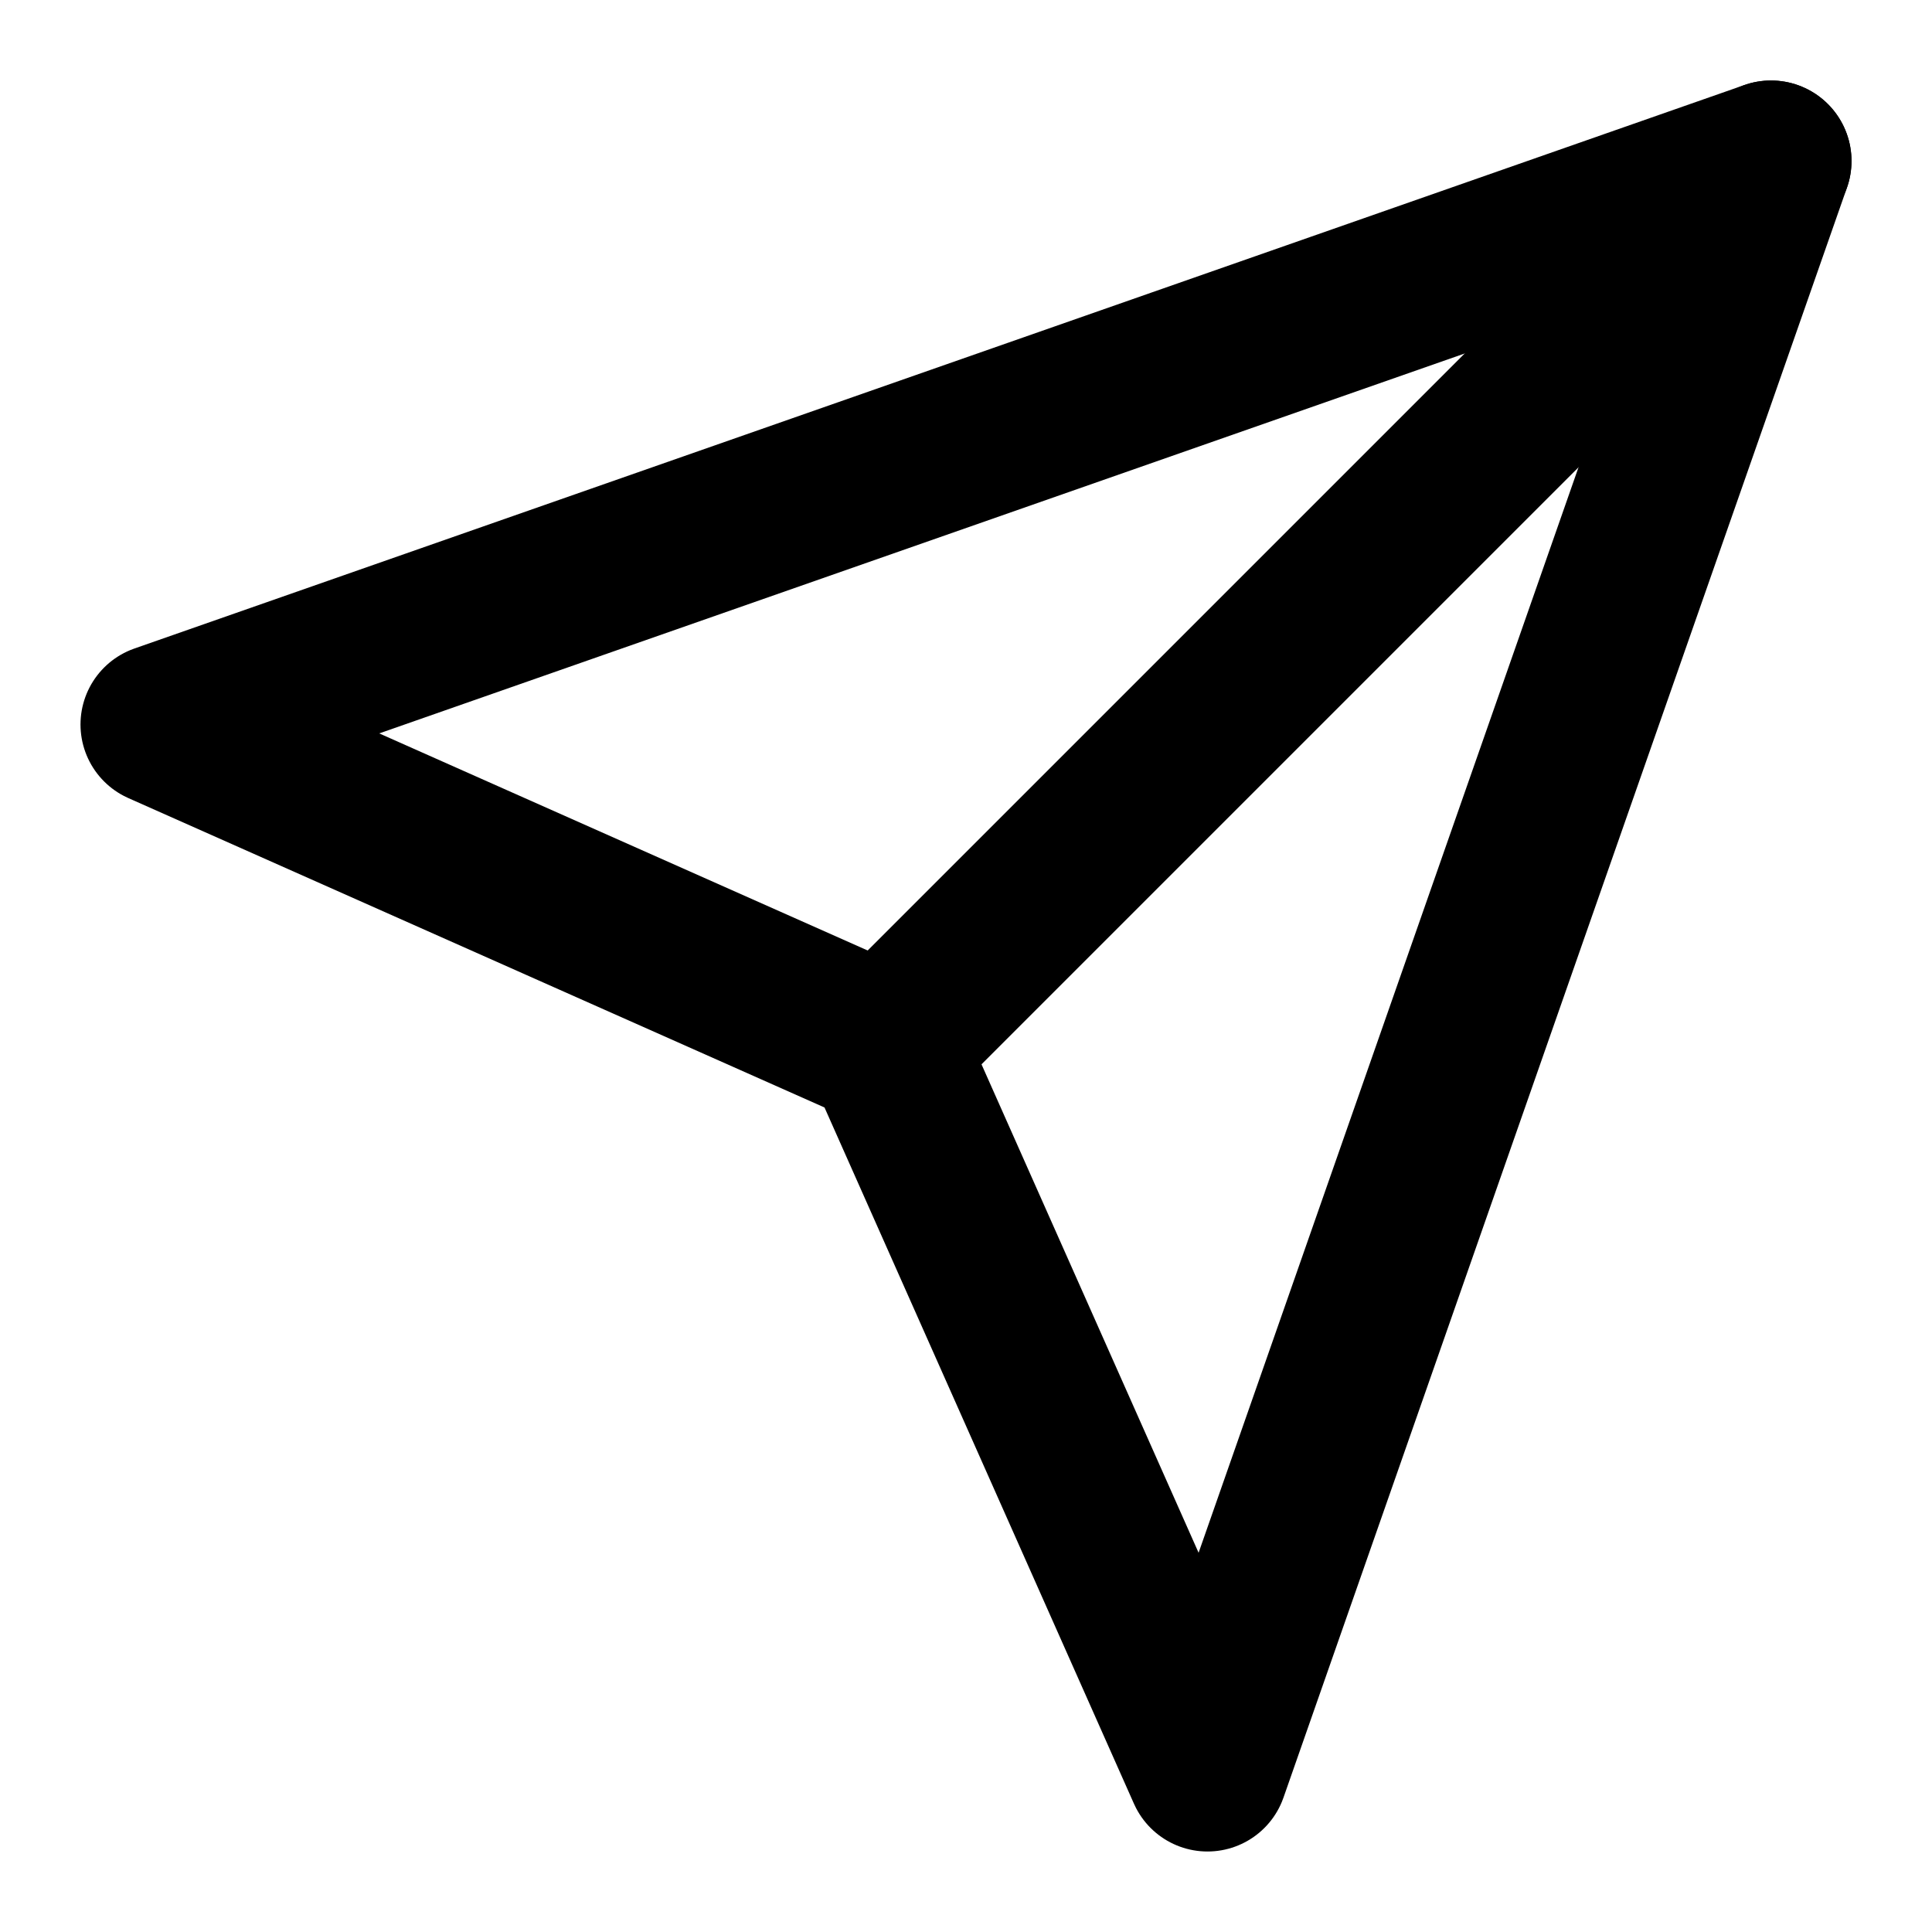
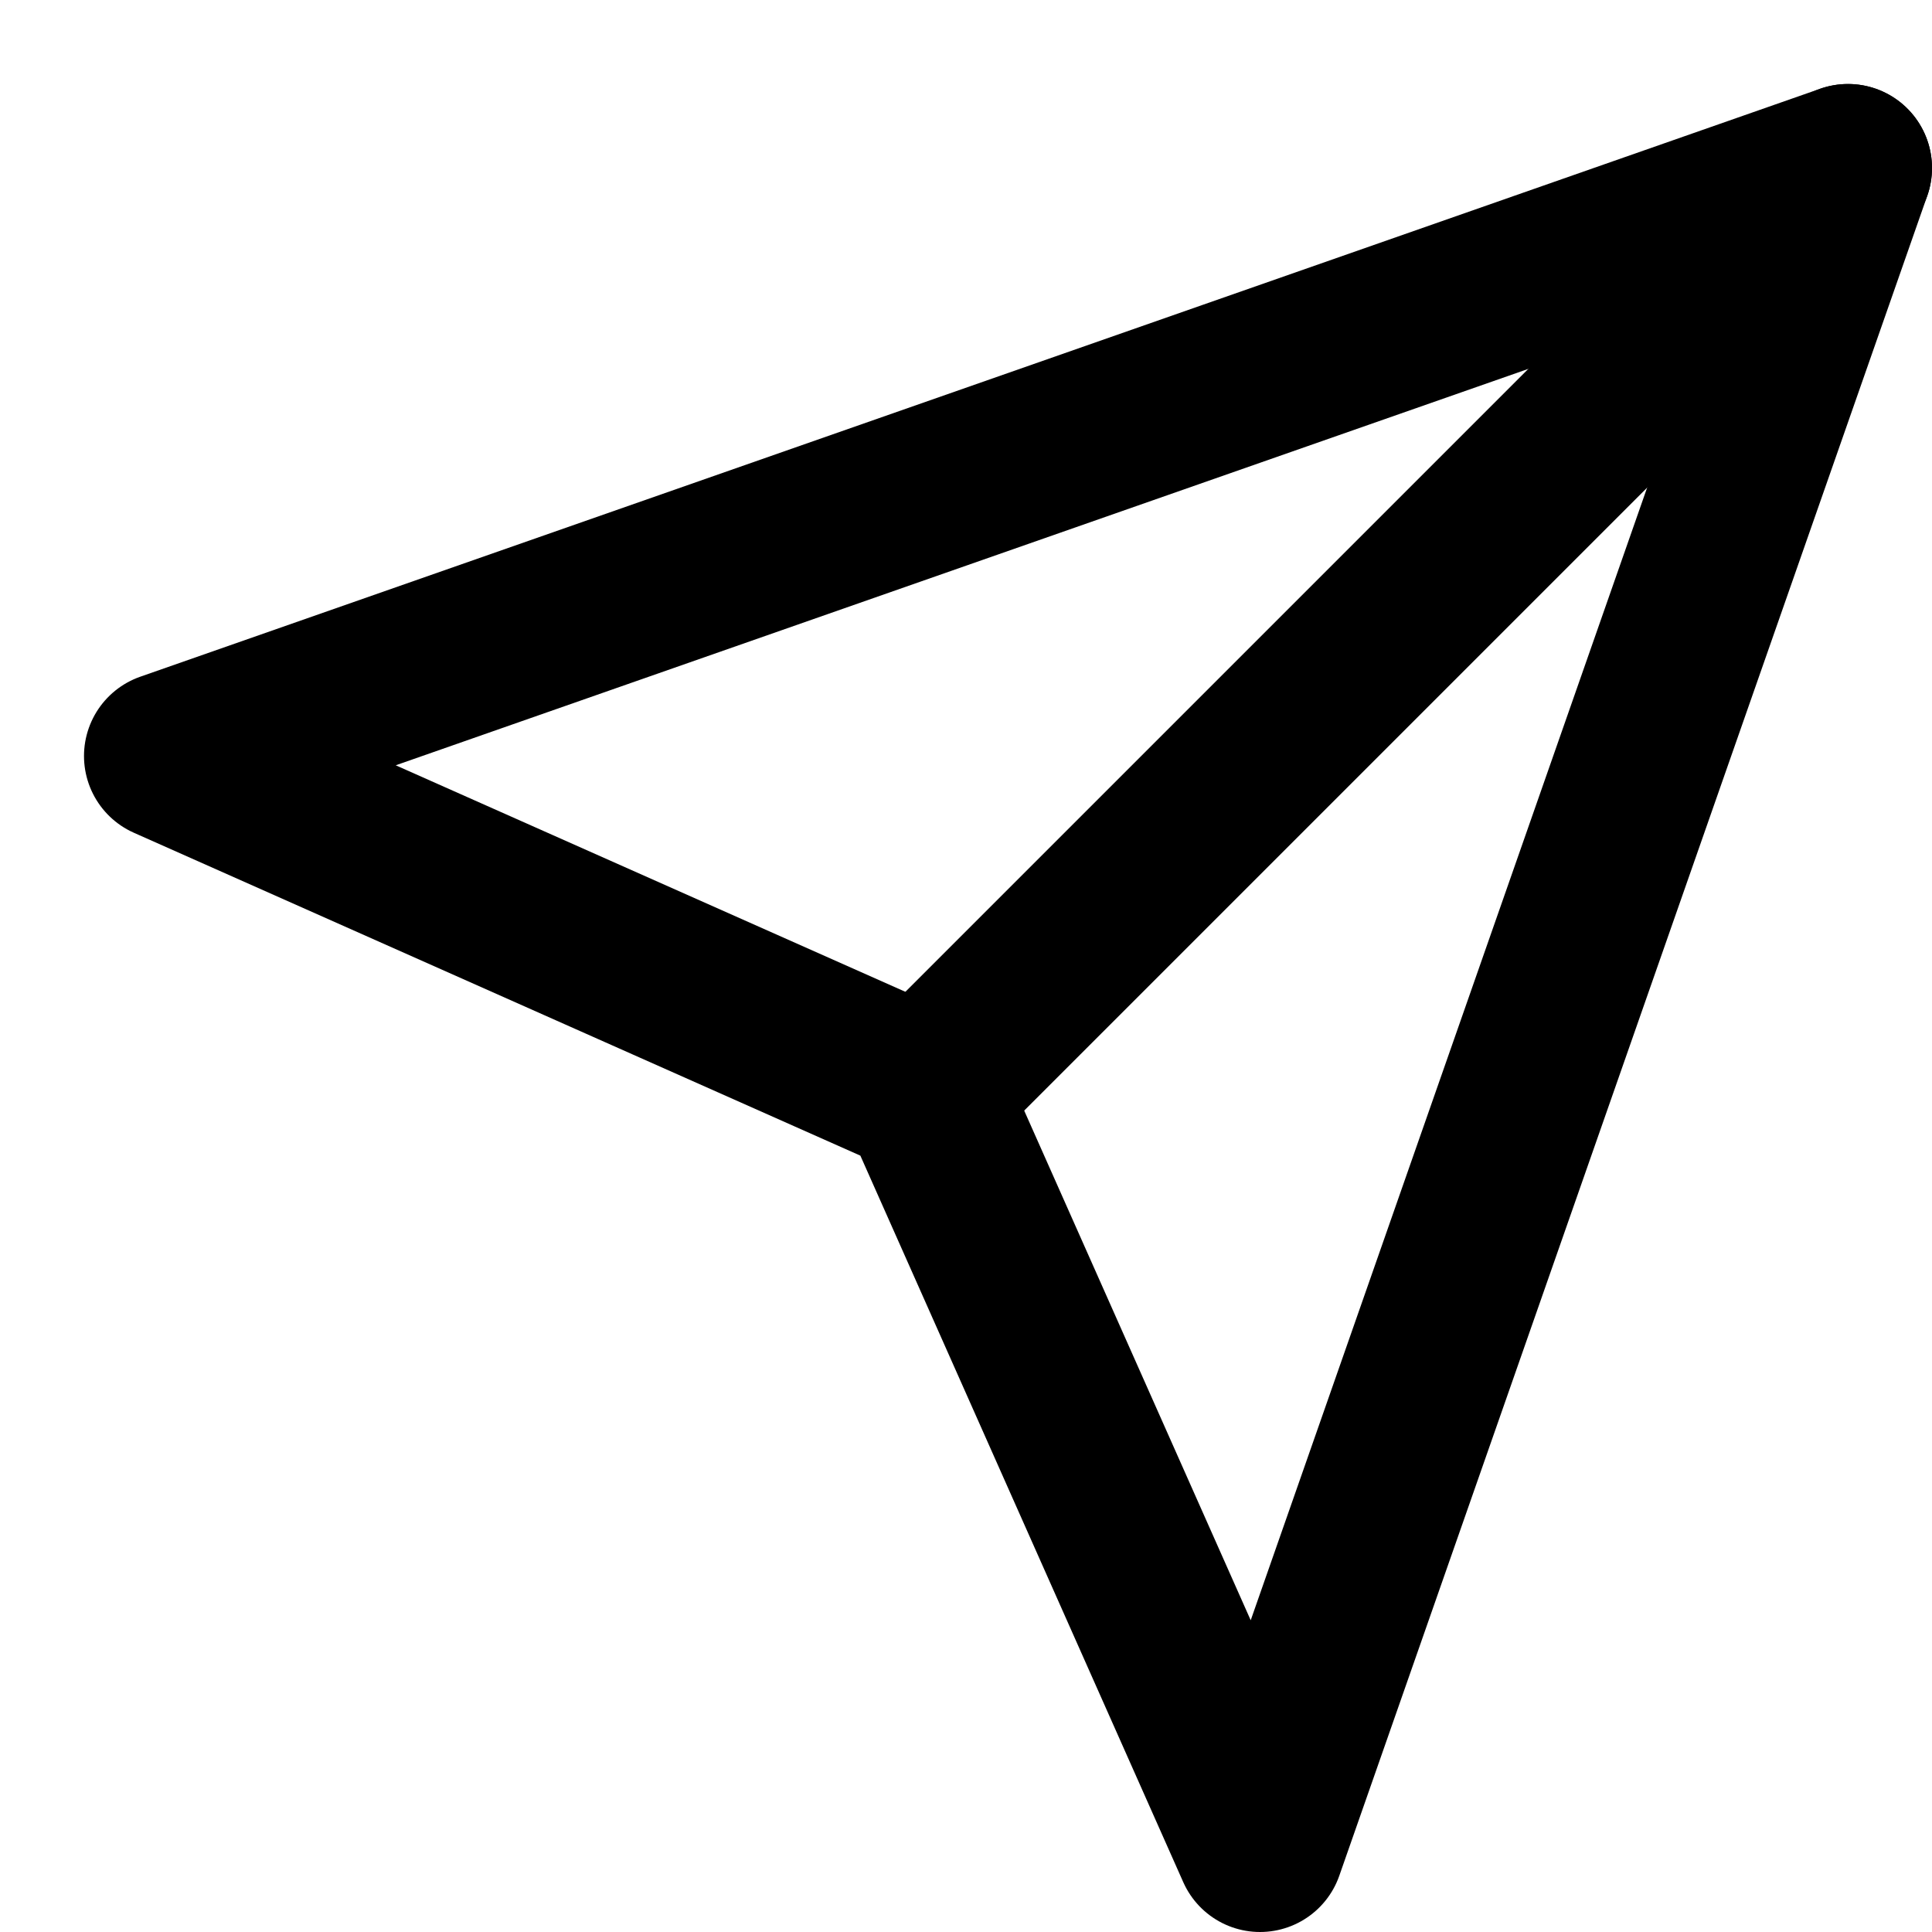
- <svg xmlns="http://www.w3.org/2000/svg" width="24" height="24" viewBox="0 0 24 24" fill="none" stroke="currentColor" stroke-width="2" stroke-linecap="round" stroke-linejoin="round" class="feather feather-send">
+ <svg xmlns="http://www.w3.org/2000/svg" width="24" height="24" viewBox="0 0 23 23" fill="none" stroke="currentColor" stroke-width="2" stroke-linecap="round" stroke-linejoin="round" class="feather feather-send">
  <line x1="22" y1="2" x2="11" y2="13" />
  <polygon points="22 2 15 22 11 13 2 9 22 2" />
</svg>
